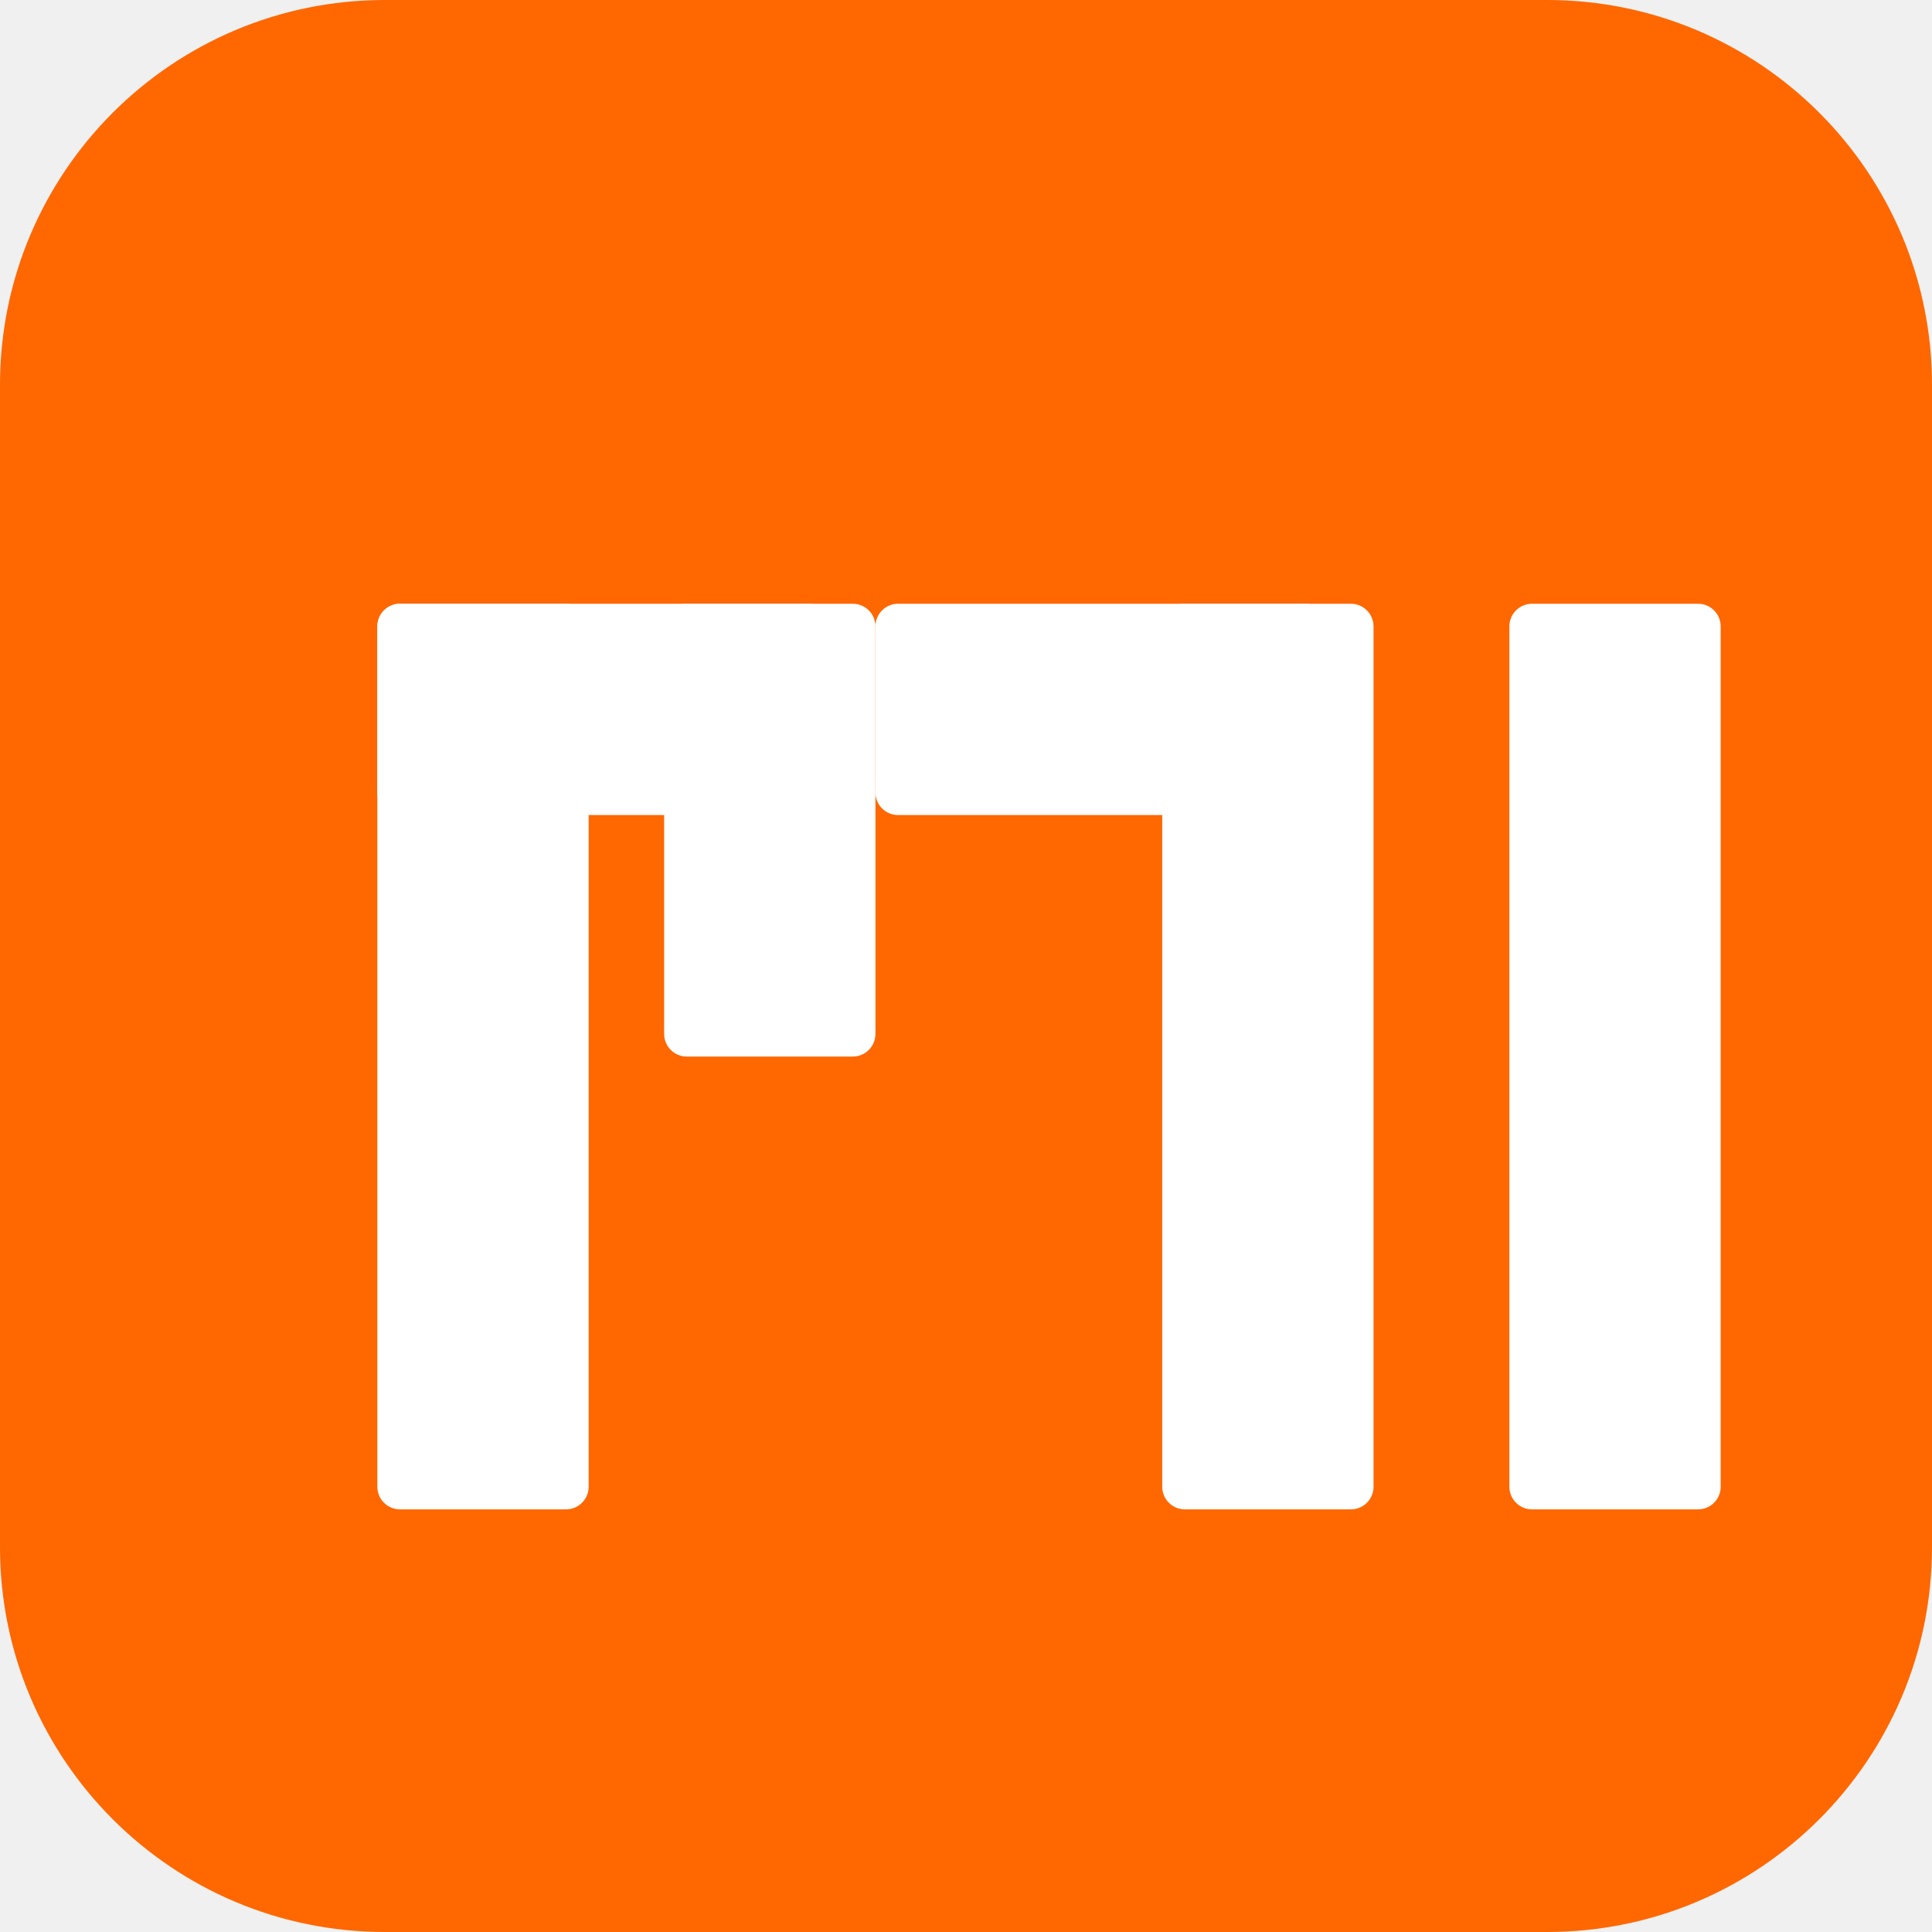
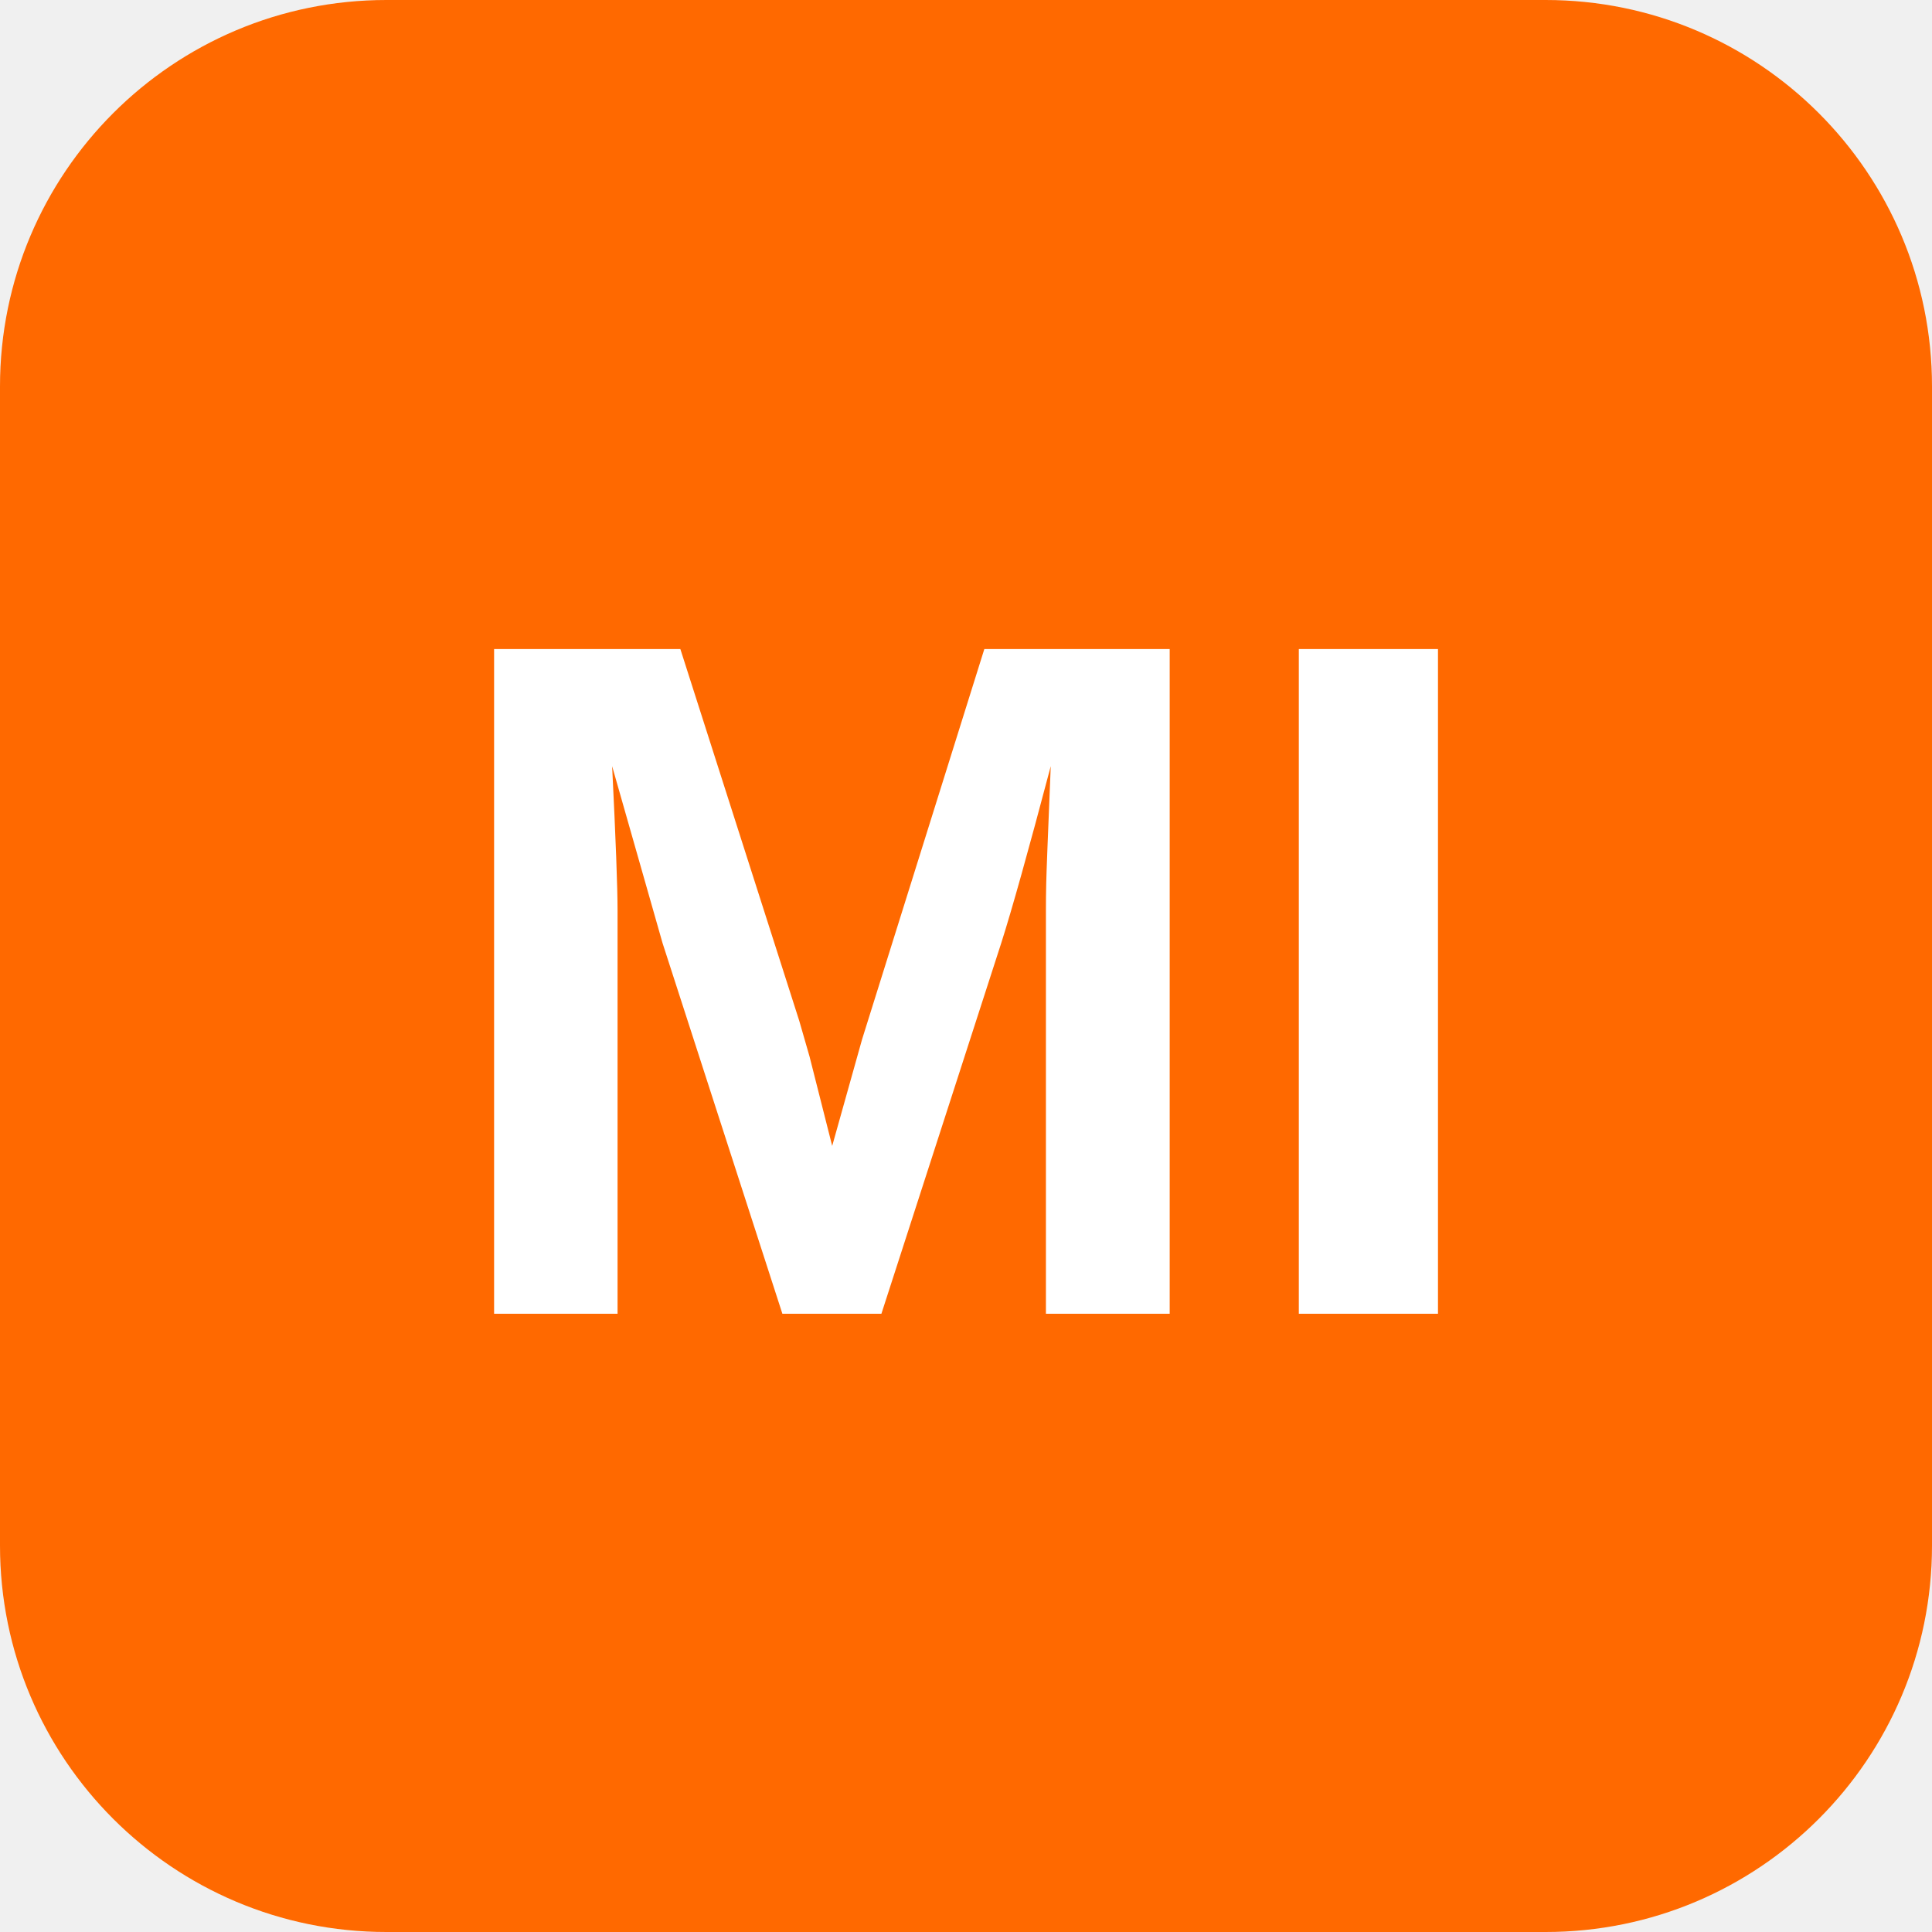
- <svg xmlns="http://www.w3.org/2000/svg" viewBox="0 0 512 512">
-   <rect width="512" height="512" rx="102" fill="#FF6700" />
-   <g fill="white">
-     <rect x="100" y="160" width="56" height="240" rx="6" />
-     <rect x="100" y="160" width="120" height="56" rx="6" />
-     <rect x="176" y="160" width="56" height="120" rx="6" />
-     <rect x="232" y="160" width="120" height="56" rx="6" />
-     <rect x="308" y="160" width="56" height="240" rx="6" />
-     <rect x="400" y="160" width="56" height="240" rx="6" />
-   </g>
+ <svg xmlns="http://www.w3.org/2000/svg" viewBox="0 0 100 100">
+   <rect width="100" height="100" rx="20" fill="#FF6900" />
+   <text x="50" y="68" font-family="Arial,sans-serif" font-size="50" font-weight="bold" fill="white" text-anchor="middle">MI</text>
</svg>
